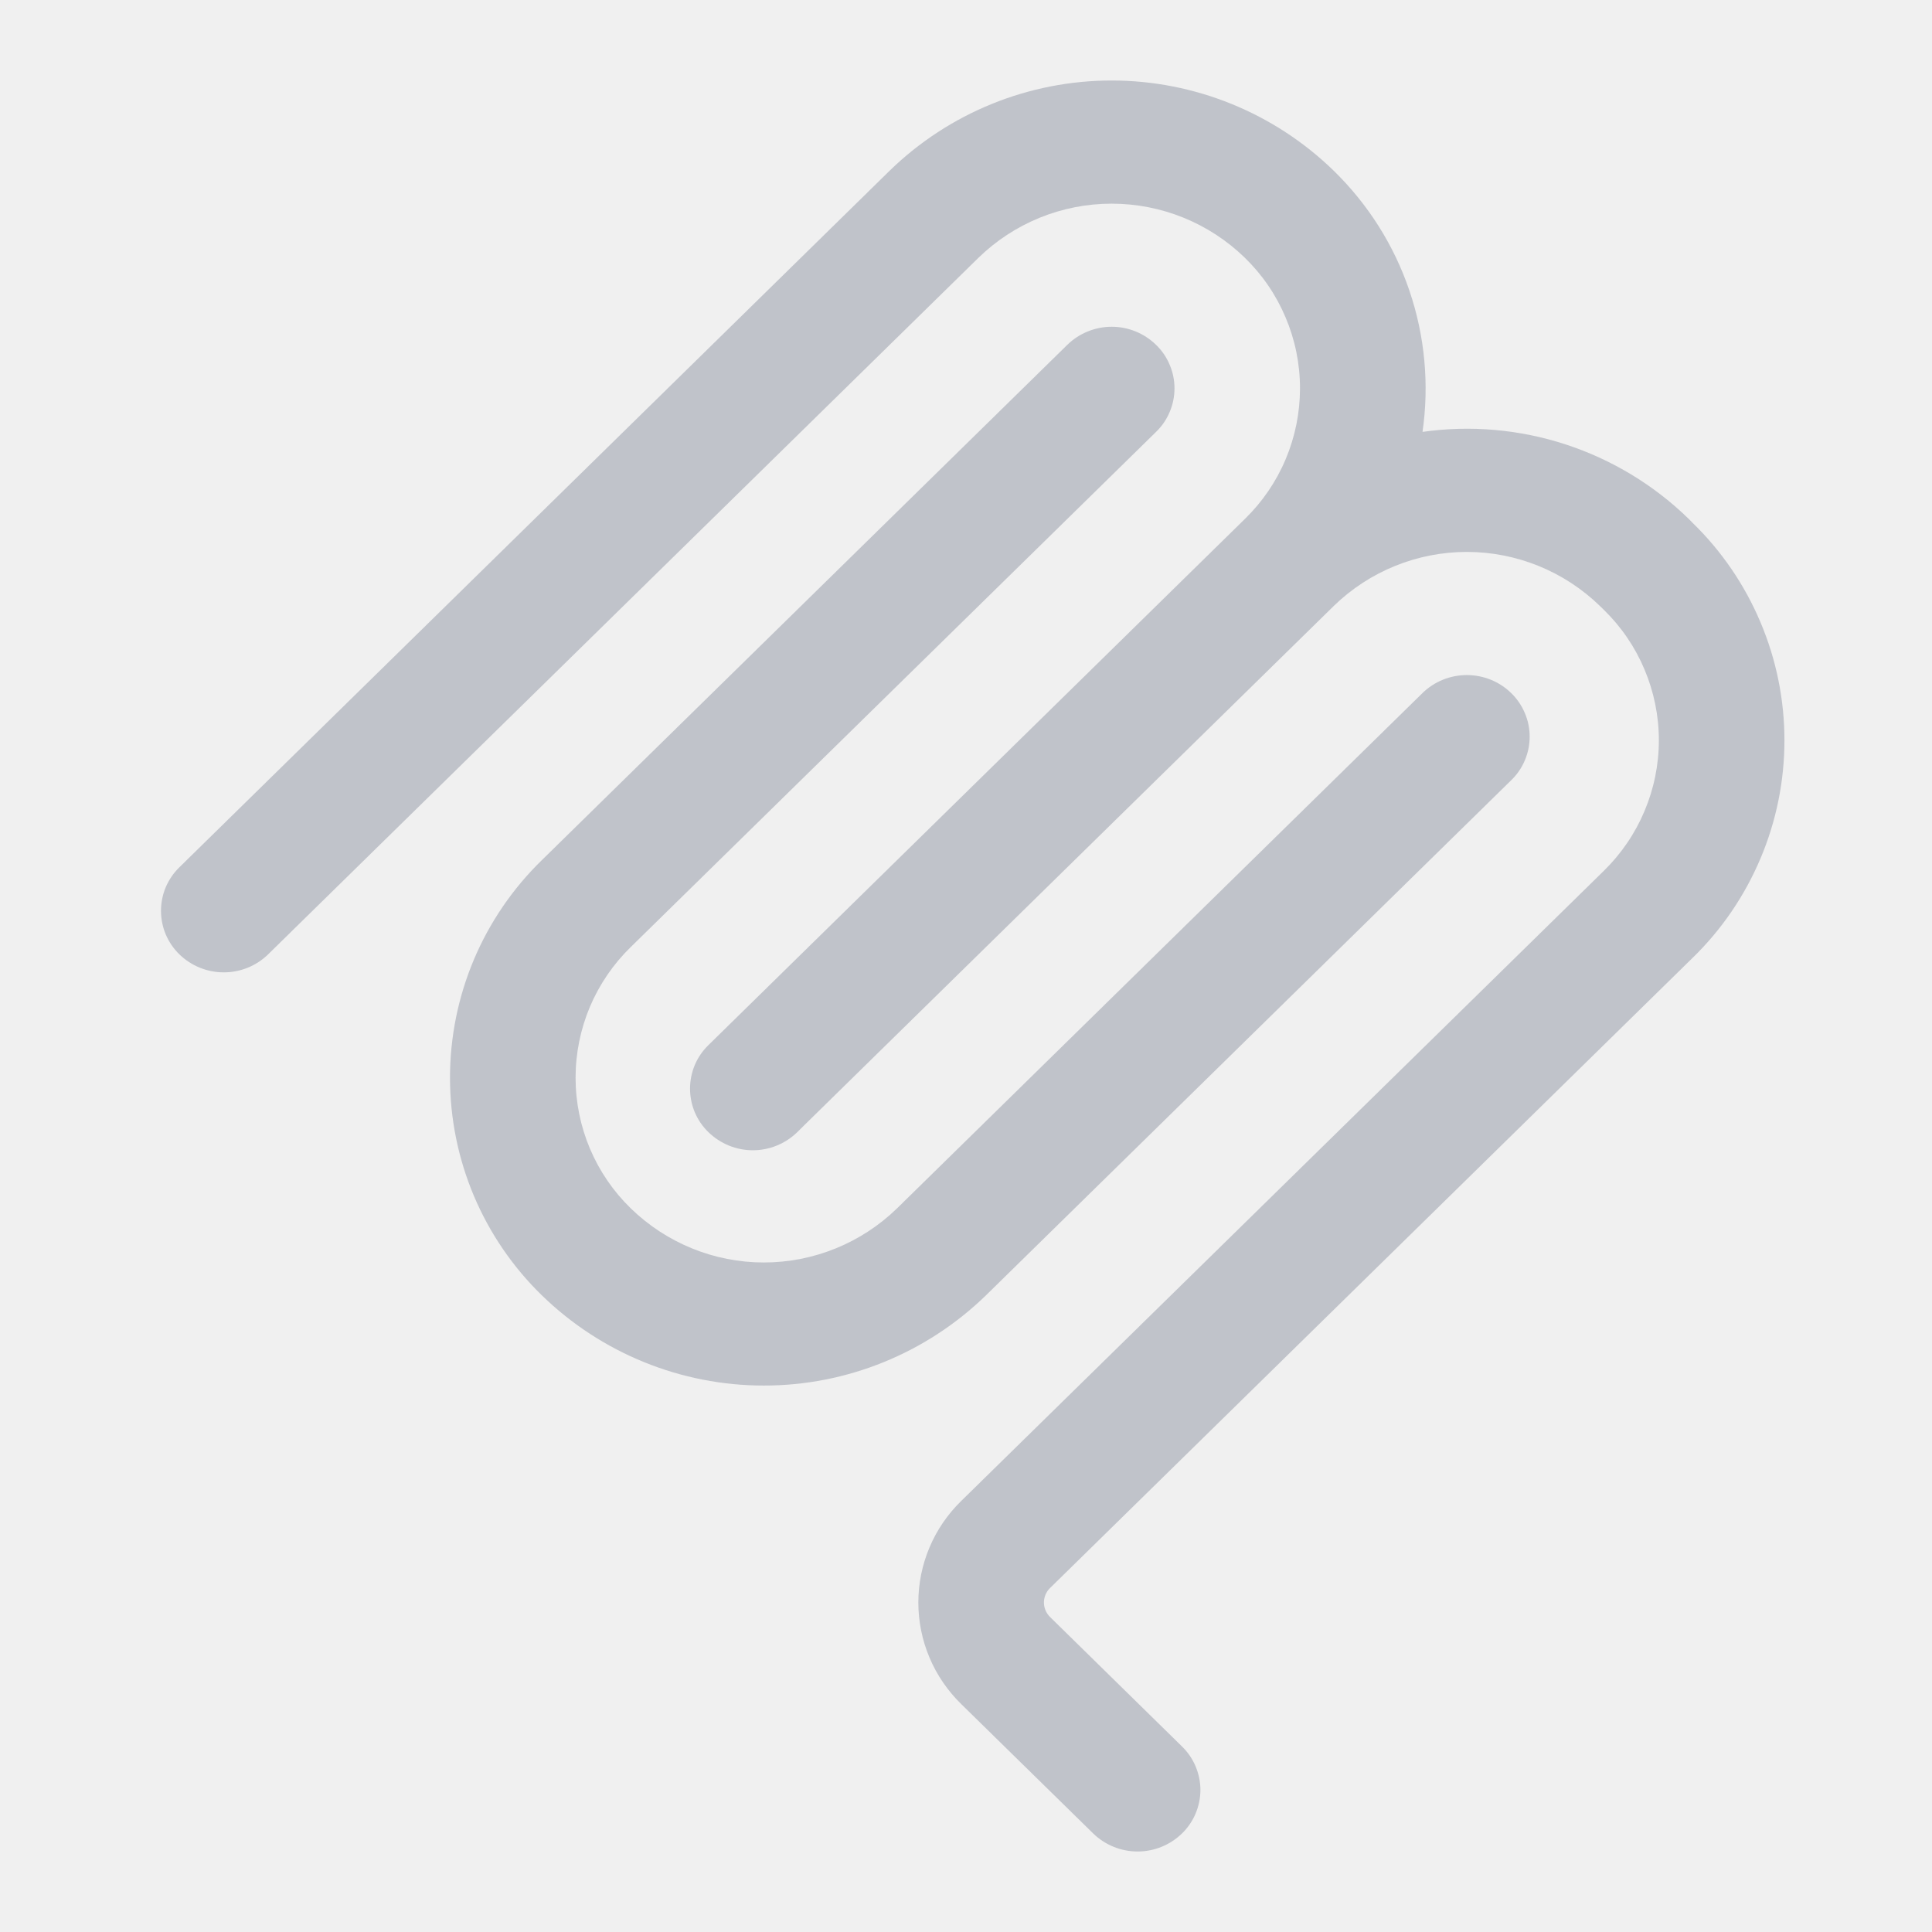
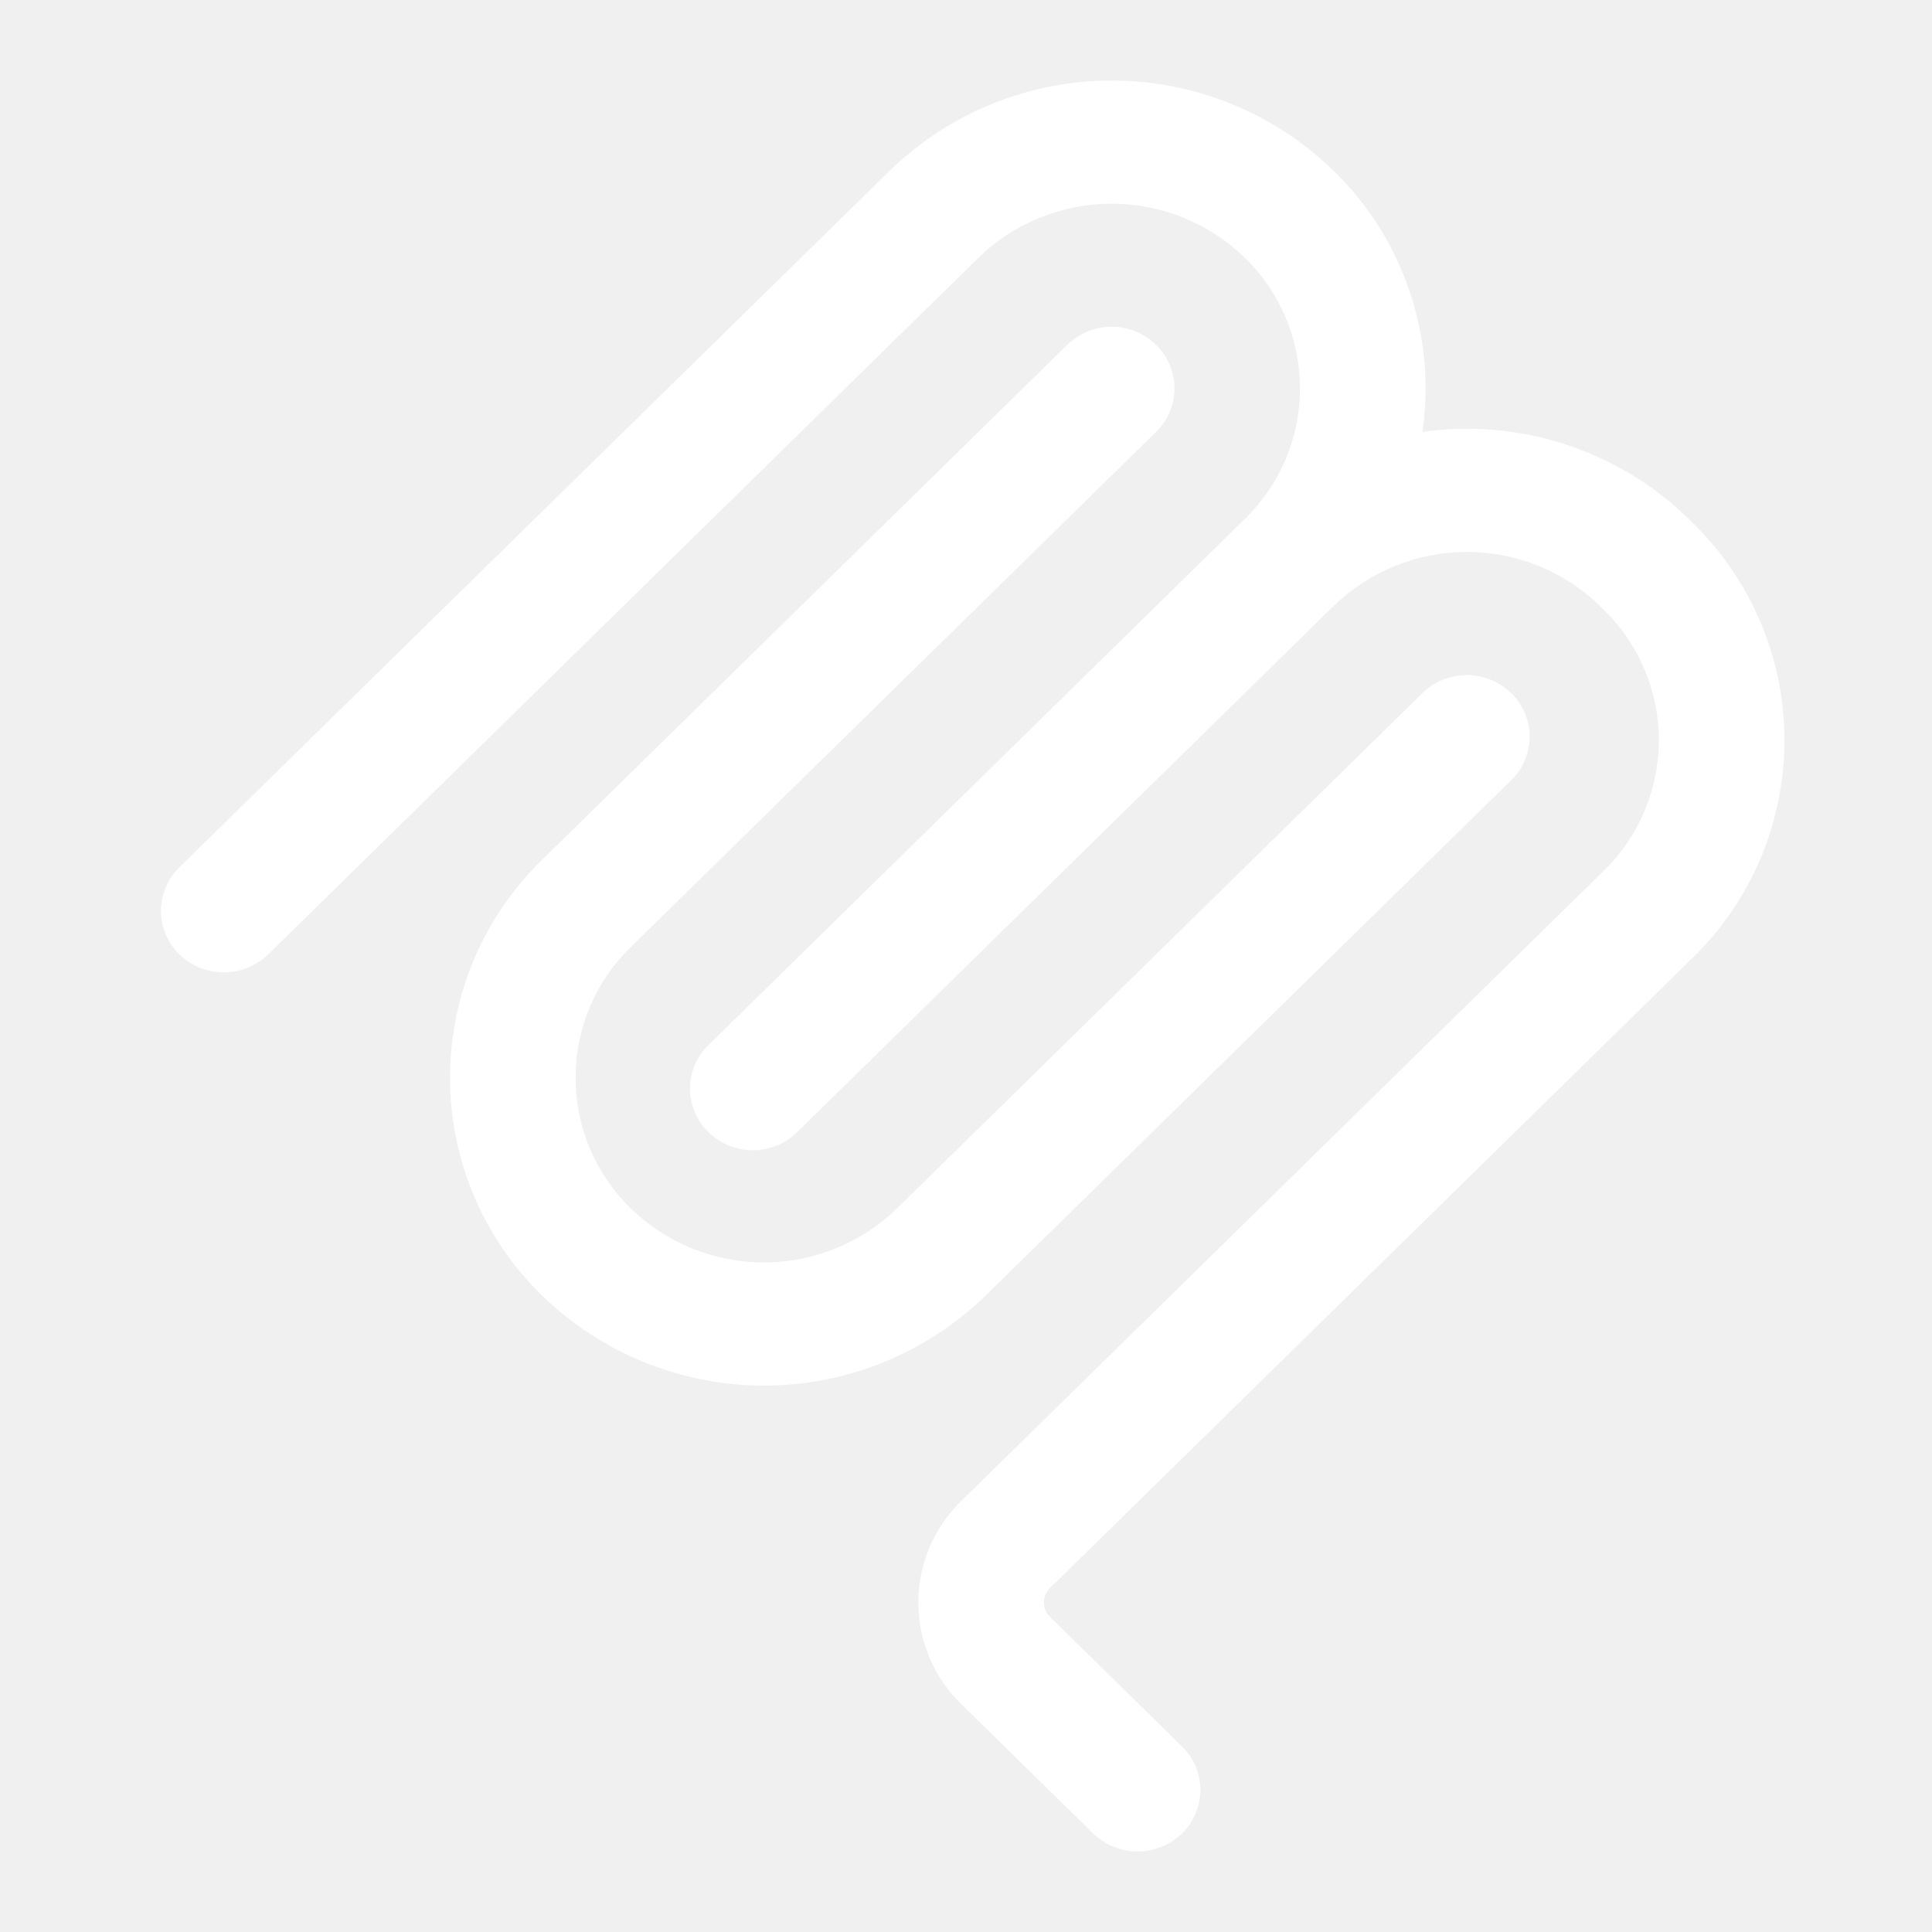
- <svg xmlns="http://www.w3.org/2000/svg" width="24" height="24" viewBox="0 0 24 24" fill="none">
-   <g id="mcp" opacity="0.35">
-     <g id="Vector">
-       <path d="M13.809 2.53C14.428 2.53 15.021 2.771 15.464 3.202C15.681 3.413 15.853 3.665 15.97 3.943C16.088 4.221 16.149 4.52 16.149 4.823C16.149 5.125 16.089 5.424 15.972 5.702C15.855 5.981 15.683 6.233 15.467 6.444L8.8 12.983C8.728 13.053 8.67 13.137 8.631 13.23C8.592 13.323 8.572 13.423 8.572 13.524C8.572 13.624 8.592 13.724 8.631 13.817C8.67 13.91 8.728 13.994 8.8 14.064C8.948 14.208 9.146 14.289 9.352 14.289C9.558 14.289 9.756 14.208 9.904 14.064L9.993 13.976L9.995 13.974L16.57 7.526C17.013 7.096 17.606 6.856 18.223 6.856C18.841 6.857 19.433 7.098 19.876 7.529L19.922 7.574C20.139 7.785 20.311 8.037 20.428 8.315C20.546 8.594 20.607 8.894 20.607 9.196C20.607 9.498 20.546 9.798 20.428 10.077C20.311 10.355 20.139 10.607 19.922 10.819L11.941 18.645C11.773 18.809 11.638 19.005 11.547 19.222C11.455 19.439 11.408 19.672 11.408 19.907C11.408 20.142 11.455 20.375 11.547 20.592C11.638 20.809 11.773 21.005 11.941 21.169L13.58 22.776C13.728 22.92 13.926 23 14.132 23C14.338 23 14.535 22.92 14.683 22.776C14.755 22.706 14.813 22.622 14.852 22.529C14.891 22.436 14.912 22.336 14.912 22.235C14.912 22.135 14.891 22.035 14.852 21.942C14.813 21.849 14.755 21.765 14.683 21.695L13.044 20.087C13.02 20.063 13.001 20.035 12.988 20.005C12.975 19.974 12.968 19.94 12.968 19.907C12.968 19.873 12.975 19.84 12.988 19.809C13.001 19.778 13.02 19.75 13.044 19.727L21.024 11.901C21.386 11.55 21.673 11.129 21.869 10.665C22.066 10.2 22.167 9.701 22.167 9.197C22.167 8.693 22.066 8.194 21.869 7.729C21.673 7.265 21.386 6.844 21.024 6.493L20.979 6.447C20.547 6.025 20.024 5.709 19.45 5.521C18.877 5.334 18.268 5.28 17.671 5.365C17.756 4.776 17.7 4.174 17.508 3.61C17.317 3.046 16.994 2.536 16.567 2.12C15.829 1.402 14.839 1 13.809 1C12.78 1 11.79 1.402 11.052 2.12L2.228 10.774C2.156 10.844 2.099 10.928 2.059 11.021C2.02 11.114 2 11.214 2 11.314C2 11.415 2.02 11.515 2.059 11.608C2.099 11.701 2.156 11.785 2.228 11.855C2.376 11.999 2.574 12.079 2.78 12.079C2.986 12.079 3.184 11.999 3.331 11.855L12.155 3.202C12.598 2.771 13.191 2.53 13.809 2.53Z" fill="#676F83" />
-       <path d="M14.53 5.118C14.491 5.211 14.434 5.295 14.361 5.365L7.835 11.765C7.618 11.976 7.446 12.229 7.328 12.507C7.211 12.786 7.15 13.085 7.15 13.388C7.15 13.69 7.211 13.99 7.328 14.268C7.446 14.547 7.618 14.799 7.835 15.01C8.278 15.441 8.871 15.683 9.489 15.683C10.107 15.683 10.701 15.441 11.144 15.01L17.67 8.61C17.817 8.466 18.015 8.386 18.221 8.386C18.428 8.386 18.626 8.466 18.773 8.61C18.846 8.681 18.903 8.765 18.942 8.858C18.982 8.95 19.002 9.05 19.002 9.151C19.002 9.252 18.982 9.352 18.942 9.445C18.903 9.538 18.846 9.622 18.773 9.692L12.247 16.092C11.508 16.81 10.519 17.212 9.489 17.212C8.46 17.212 7.47 16.81 6.732 16.092C6.371 15.741 6.083 15.32 5.887 14.856C5.691 14.391 5.59 13.892 5.59 13.388C5.59 12.884 5.691 12.385 5.887 11.92C6.083 11.456 6.371 11.035 6.732 10.684L13.258 4.284C13.405 4.14 13.604 4.059 13.81 4.059C14.016 4.059 14.214 4.14 14.361 4.284C14.434 4.354 14.491 4.438 14.53 4.531C14.57 4.624 14.59 4.724 14.59 4.824C14.59 4.925 14.57 5.025 14.53 5.118Z" fill="#676F83" />
-     </g>
-   </g>
+ <svg xmlns="http://www.w3.org/2000/svg" width="16" height="16" viewBox="0 0 16 16" fill="none">
+   <path d="M9.206 1.687C9.618 1.687 10.014 1.847 10.309 2.135C10.454 2.275 10.568 2.443 10.647 2.629C10.725 2.814 10.766 3.014 10.766 3.215C10.766 3.416 10.726 3.616 10.648 3.802C10.57 3.987 10.455 4.155 10.311 4.296L5.867 8.655C5.818 8.702 5.78 8.758 5.754 8.82C5.728 8.882 5.714 8.948 5.714 9.016C5.714 9.083 5.728 9.149 5.754 9.211C5.78 9.273 5.818 9.329 5.867 9.376C5.965 9.472 6.097 9.526 6.234 9.526C6.372 9.526 6.504 9.472 6.602 9.376L6.662 9.317L6.663 9.316L11.046 5.017C11.342 4.731 11.737 4.571 12.149 4.571C12.56 4.571 12.956 4.732 13.251 5.019L13.281 5.049C13.426 5.19 13.54 5.358 13.619 5.544C13.697 5.729 13.738 5.929 13.738 6.131C13.738 6.332 13.697 6.532 13.619 6.718C13.54 6.904 13.426 7.072 13.281 7.212L7.961 12.43C7.848 12.539 7.759 12.67 7.698 12.815C7.637 12.959 7.605 13.114 7.605 13.271C7.605 13.428 7.637 13.584 7.698 13.728C7.759 13.873 7.848 14.004 7.961 14.113L9.053 15.184C9.152 15.28 9.284 15.333 9.421 15.333C9.558 15.333 9.69 15.28 9.789 15.184C9.837 15.137 9.875 15.081 9.901 15.019C9.927 14.957 9.941 14.891 9.941 14.824C9.941 14.756 9.927 14.69 9.901 14.628C9.875 14.566 9.837 14.51 9.789 14.463L8.696 13.391C8.68 13.376 8.667 13.357 8.658 13.336C8.65 13.316 8.645 13.293 8.645 13.271C8.645 13.249 8.65 13.227 8.658 13.206C8.667 13.185 8.68 13.167 8.696 13.151L14.016 7.934C14.257 7.7 14.449 7.419 14.58 7.11C14.71 6.8 14.778 6.467 14.778 6.131C14.778 5.795 14.71 5.462 14.58 5.153C14.449 4.843 14.257 4.563 14.016 4.329L13.986 4.298C13.698 4.017 13.349 3.806 12.967 3.681C12.585 3.556 12.178 3.52 11.78 3.577C11.837 3.184 11.8 2.783 11.672 2.407C11.544 2.031 11.329 1.69 11.044 1.414C10.552 0.935 9.893 0.667 9.206 0.667C8.52 0.667 7.86 0.935 7.368 1.414L1.486 7.182C1.437 7.229 1.399 7.285 1.373 7.347C1.347 7.409 1.333 7.476 1.333 7.543C1.333 7.61 1.347 7.677 1.373 7.739C1.399 7.801 1.437 7.857 1.486 7.904C1.584 7.999 1.716 8.053 1.853 8.053C1.99 8.053 2.122 7.999 2.221 7.904L8.103 2.135C8.398 1.847 8.794 1.687 9.206 1.687Z" fill="white" />
+   <path d="M9.687 3.412C9.661 3.474 9.622 3.53 9.574 3.577L5.223 7.844C5.079 7.984 4.964 8.152 4.885 8.338C4.807 8.524 4.767 8.724 4.767 8.925C4.767 9.127 4.807 9.327 4.885 9.512C4.964 9.698 5.079 9.866 5.223 10.007C5.518 10.294 5.914 10.455 6.326 10.455C6.738 10.455 7.134 10.294 7.429 10.007L11.78 5.74C11.878 5.644 12.01 5.591 12.148 5.591C12.285 5.591 12.417 5.644 12.515 5.74C12.564 5.787 12.602 5.843 12.628 5.905C12.654 5.967 12.668 6.034 12.668 6.101C12.668 6.168 12.654 6.234 12.628 6.296C12.602 6.358 12.564 6.414 12.515 6.461L8.164 10.728C7.672 11.207 7.013 11.475 6.326 11.475C5.64 11.475 4.98 11.207 4.488 10.728C4.247 10.494 4.055 10.213 3.925 9.904C3.794 9.594 3.727 9.261 3.727 8.925C3.727 8.589 3.794 8.256 3.925 7.947C4.055 7.637 4.247 7.357 4.488 7.122L8.838 2.856C8.937 2.76 9.069 2.706 9.206 2.706C9.344 2.706 9.476 2.76 9.574 2.856C9.622 2.903 9.661 2.959 9.687 3.021C9.713 3.083 9.727 3.149 9.727 3.216C9.727 3.284 9.713 3.35 9.687 3.412Z" fill="white" />
</svg>
